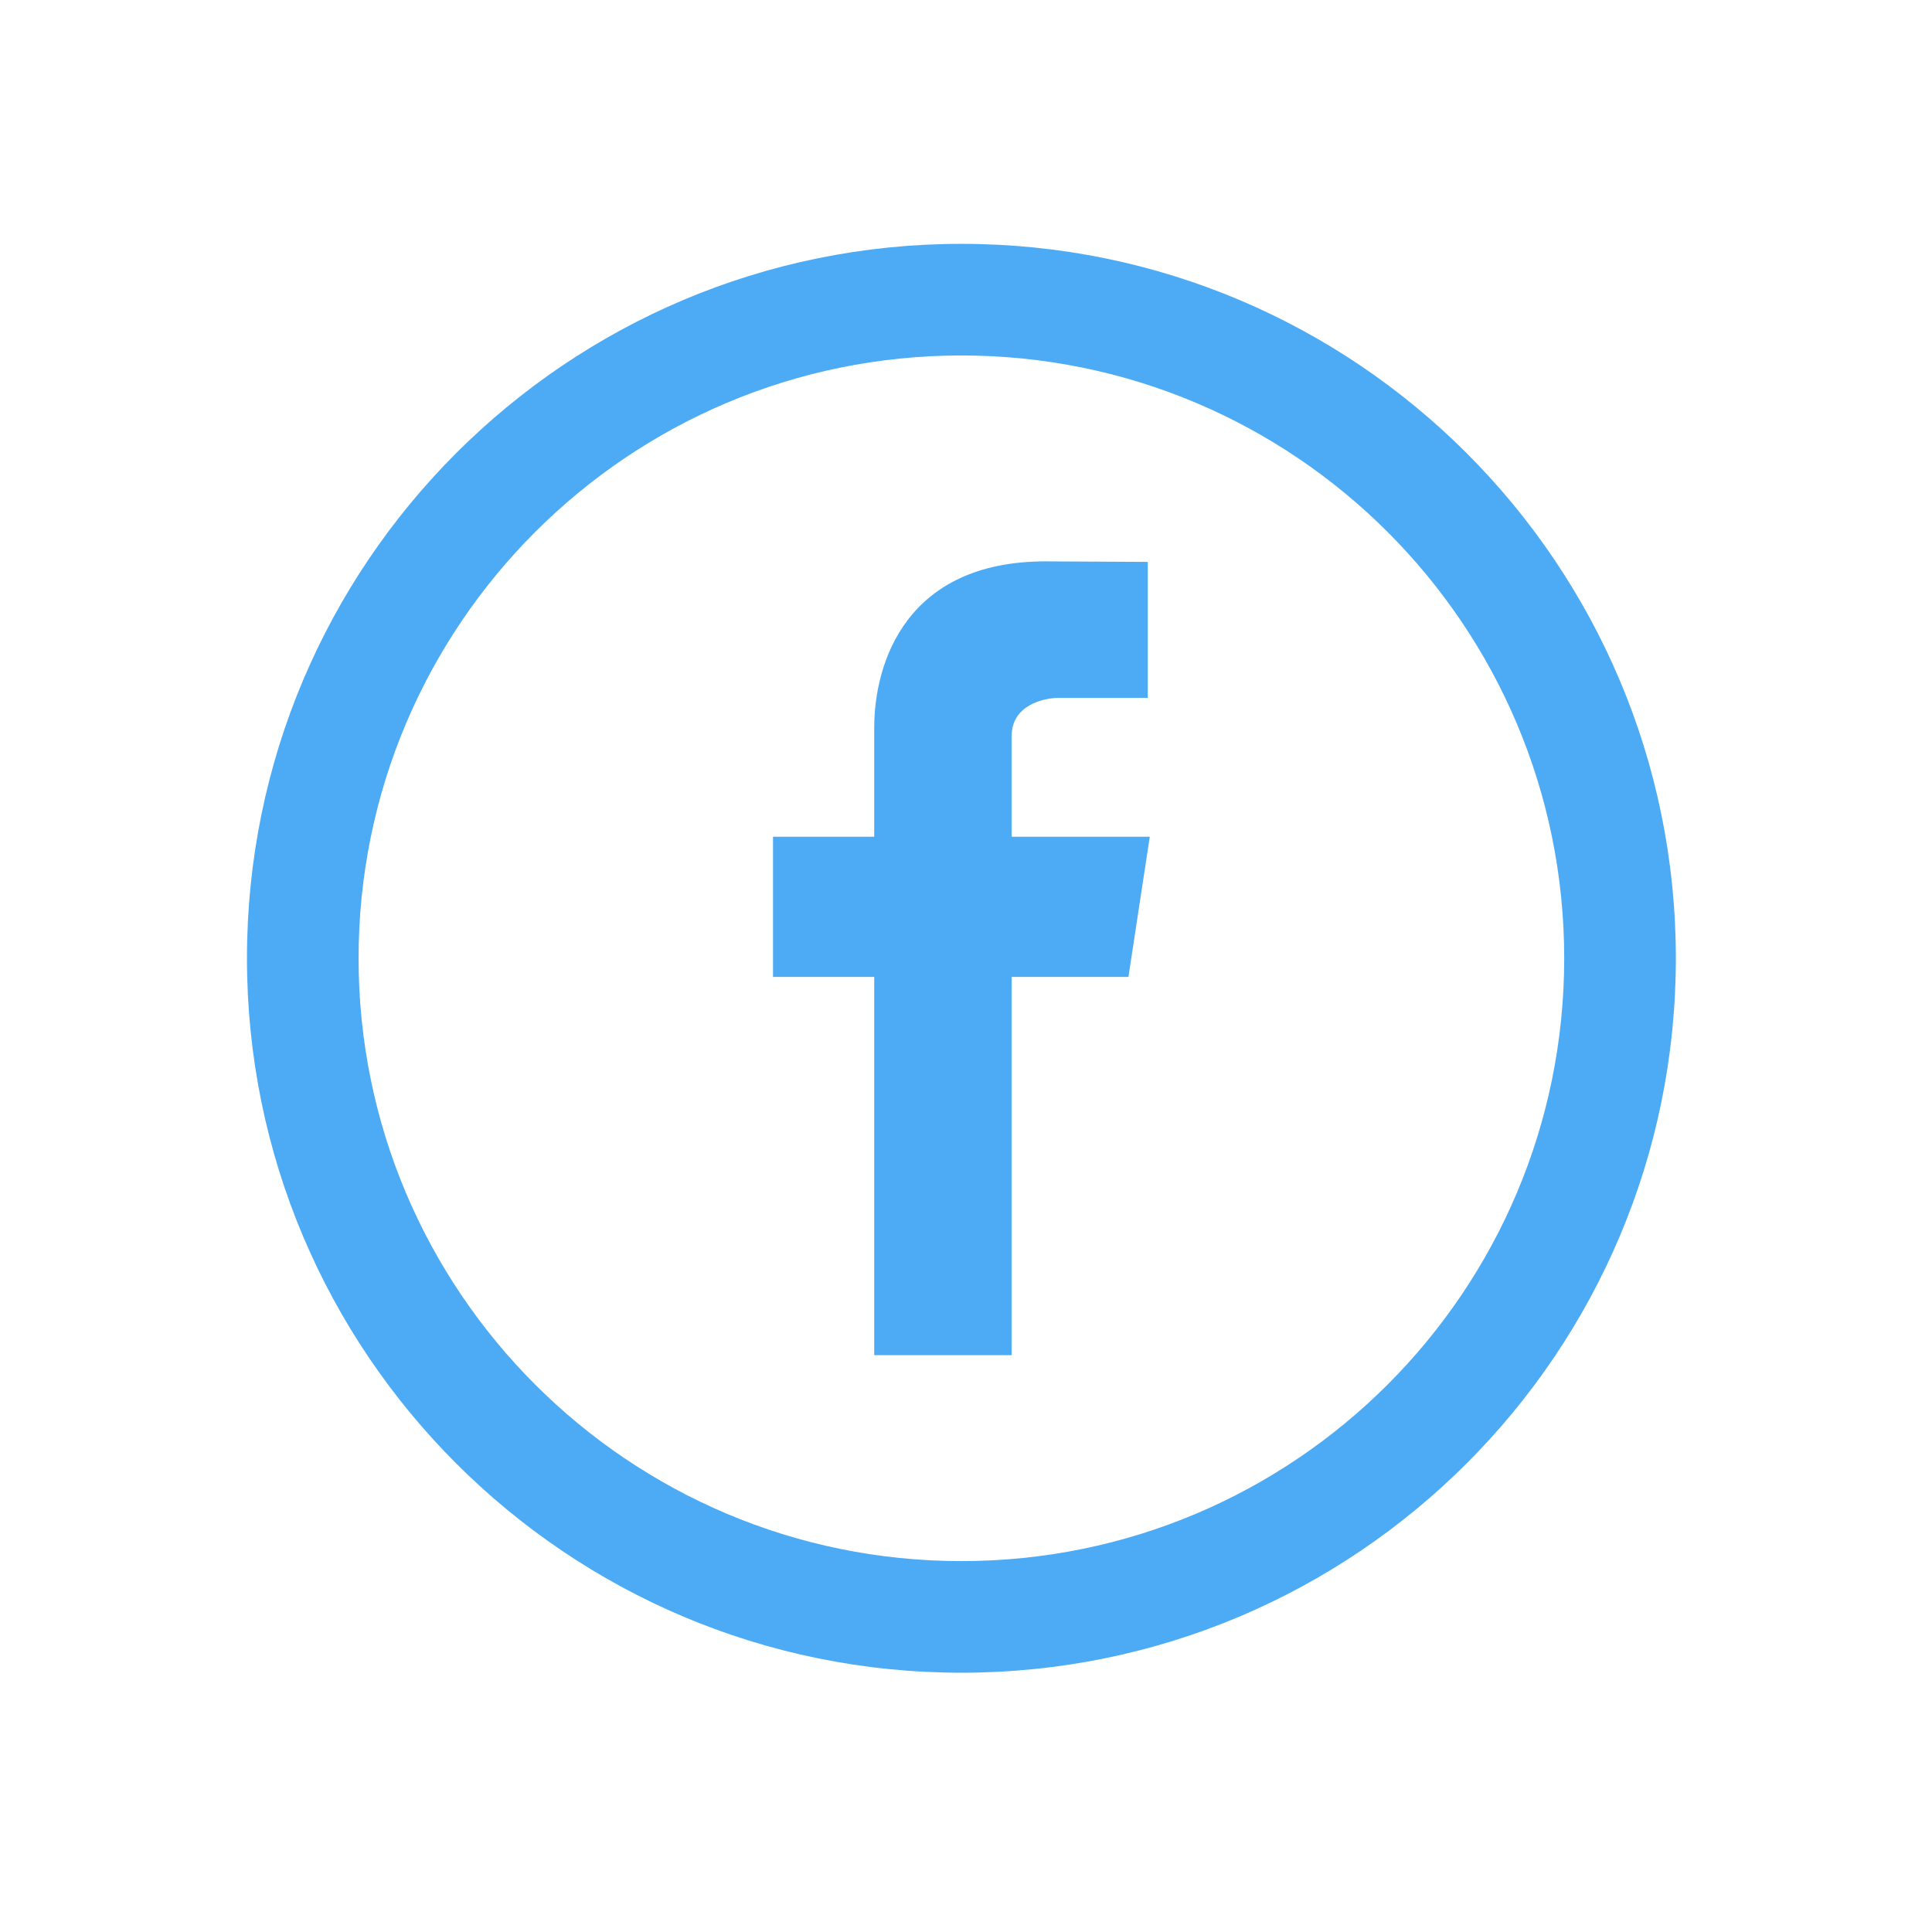
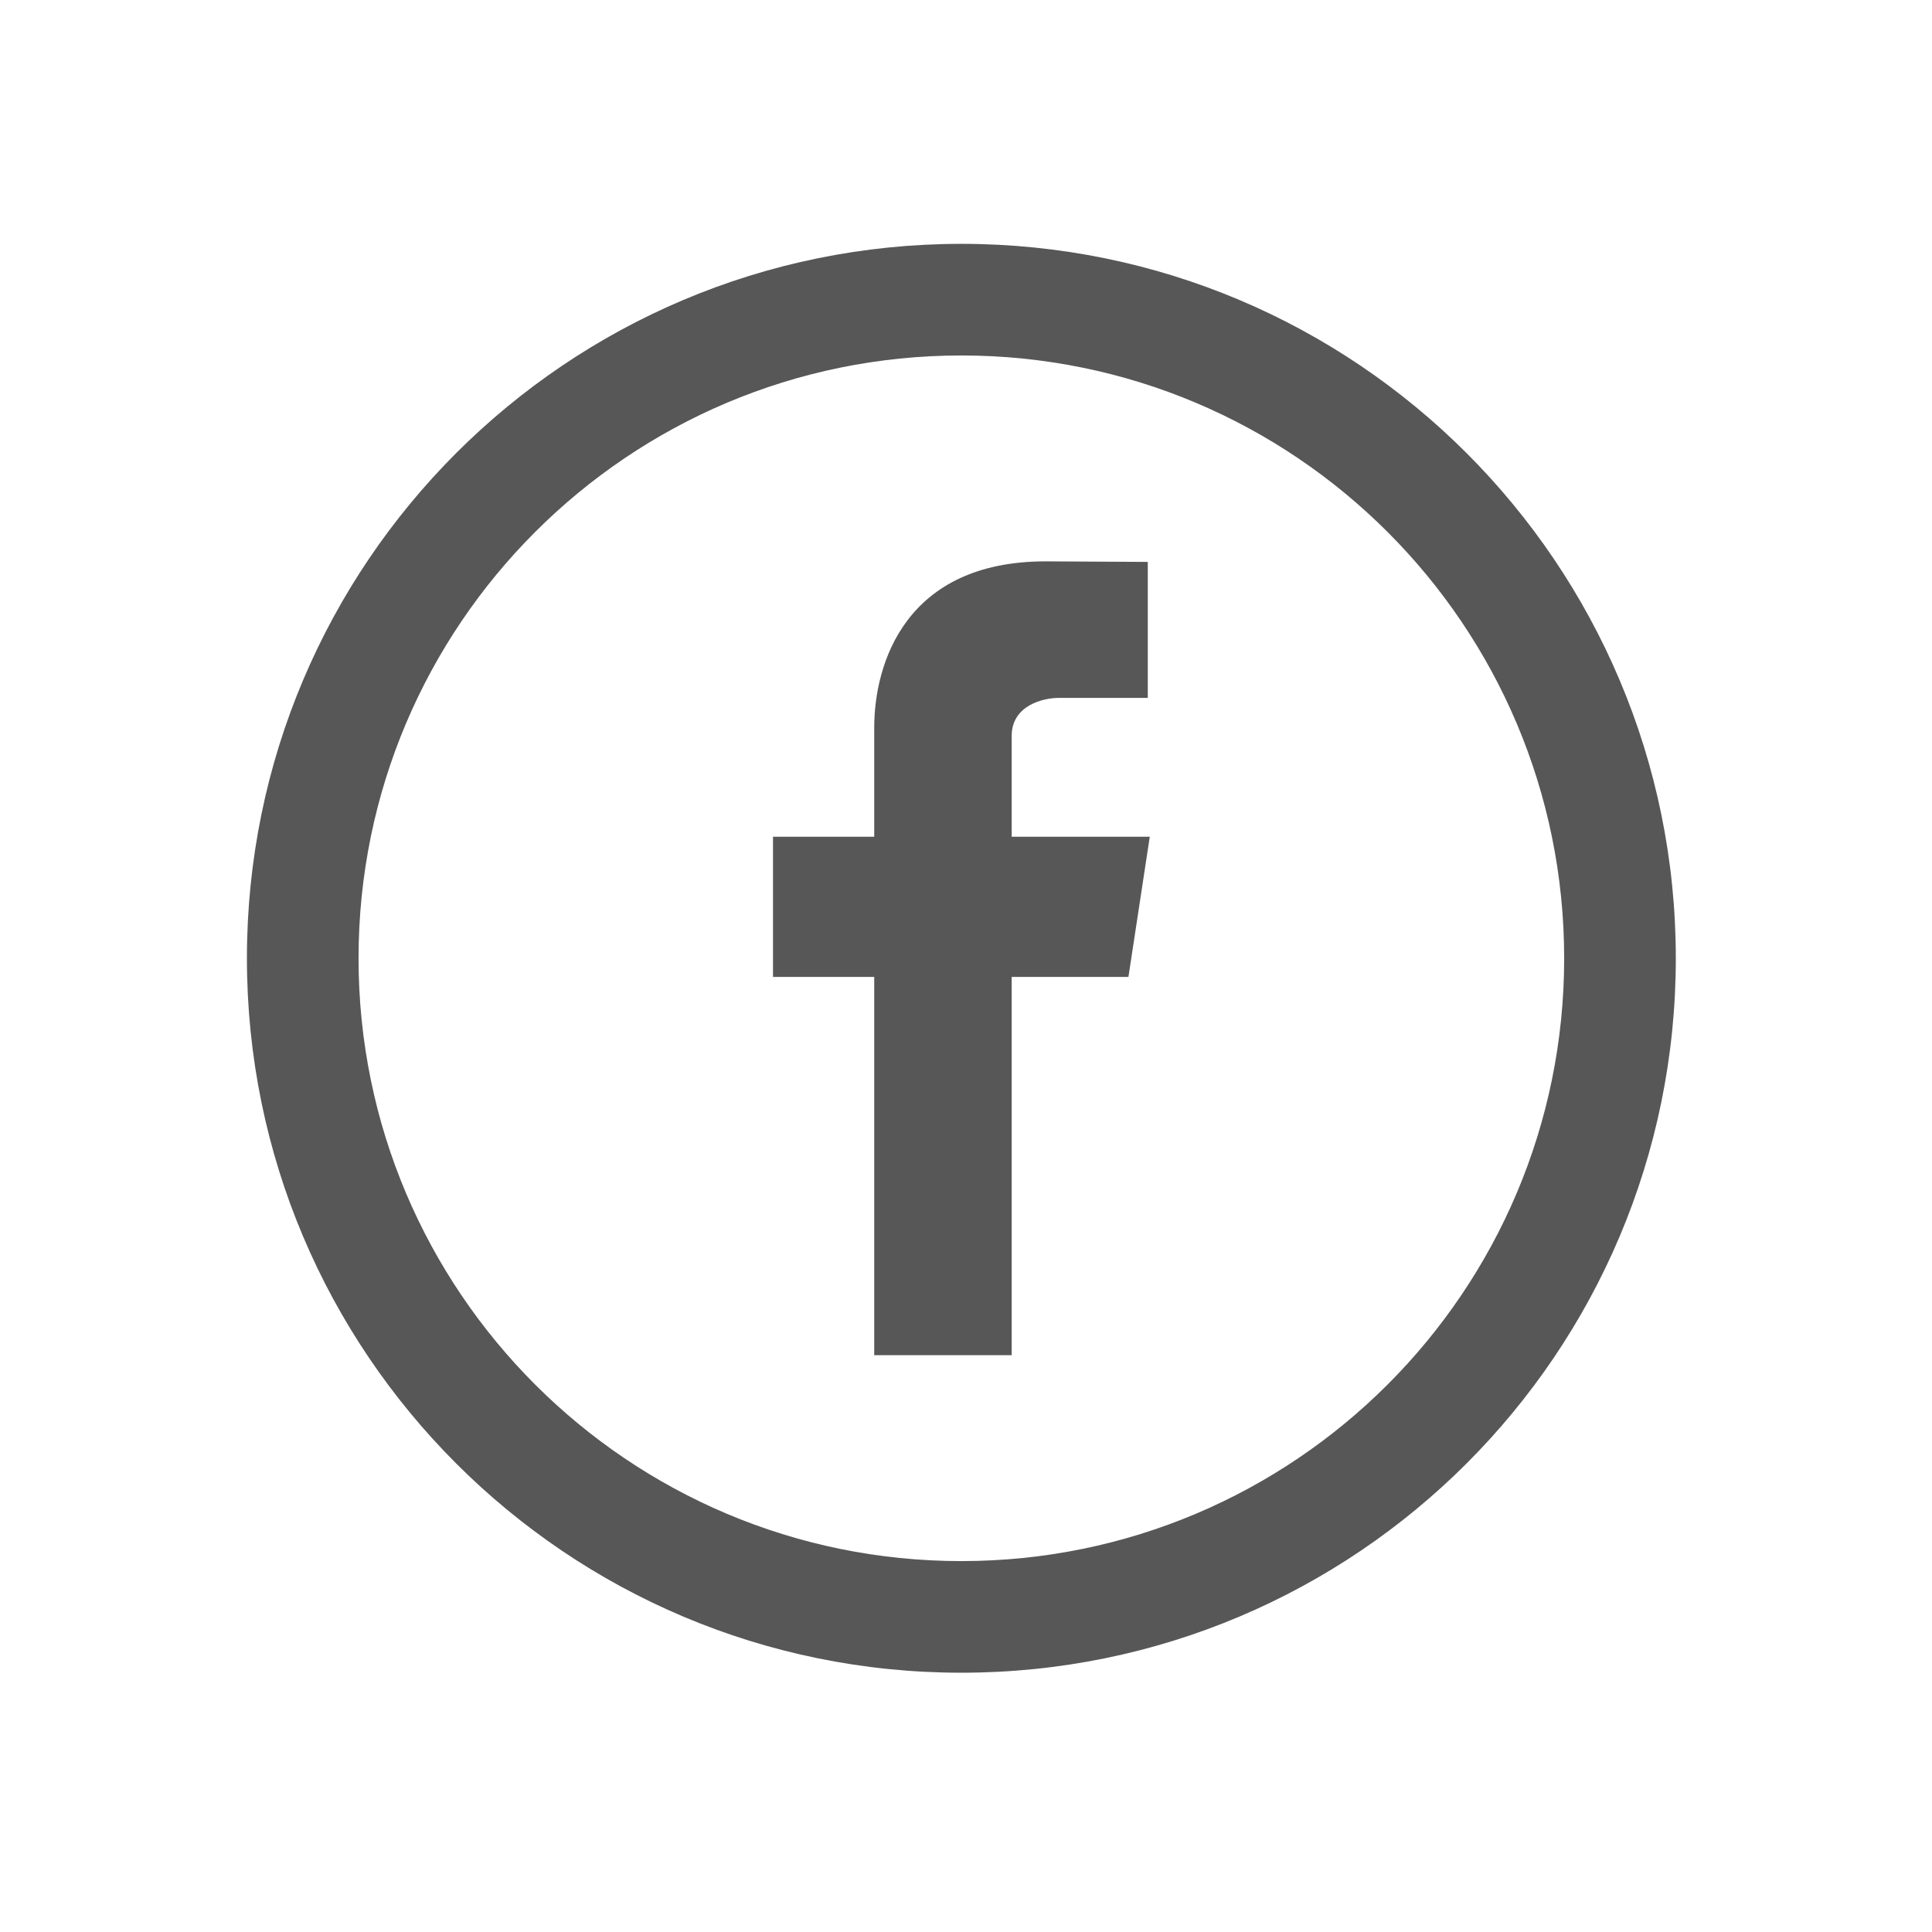
<svg xmlns="http://www.w3.org/2000/svg" width="103" height="103" viewBox="0 0 103 103" fill="none">
-   <path d="M51.255 13C30.218 13 13.166 30.052 13.166 51.089C13.166 72.126 30.218 89.177 51.255 89.177C72.291 89.177 89.344 72.126 89.344 51.089C89.344 30.052 72.291 13 51.255 13ZM51.255 83.226C33.505 83.226 19.117 68.838 19.117 51.089C19.117 33.339 33.505 18.951 51.255 18.951C69.004 18.951 83.392 33.339 83.392 51.089C83.392 68.838 69.004 83.226 51.255 83.226Z" fill="#2196F3" fill-opacity="0.8" />
-   <path fill-rule="evenodd" clip-rule="evenodd" d="M61.297 44.61H53.935V39.237C53.935 37.59 55.64 37.207 56.435 37.207C57.226 37.207 61.191 37.207 61.191 37.207V29.957L55.741 29.928C48.304 29.928 46.607 35.334 46.607 38.801V44.61H41.211V52.081H46.607C46.607 61.672 46.607 72.249 46.607 72.249H53.935C53.935 72.249 53.935 61.563 53.935 52.081H60.16L61.297 44.61Z" fill="#2196F3" fill-opacity="0.8" />
+   <path d="M51.253 13C30.216 13 13.164 30.052 13.164 51.089C13.164 72.126 30.216 89.177 51.253 89.177C72.29 89.177 89.342 72.126 89.342 51.089C89.342 30.052 72.29 13 51.253 13ZM51.253 83.226C33.503 83.226 19.115 68.838 19.115 51.089C19.115 33.339 33.503 18.951 51.253 18.951C69.002 18.951 83.39 33.339 83.39 51.089C83.39 68.838 69.002 83.226 51.253 83.226Z" fill="#2E2E2E" fill-opacity="0.8" />
+   <path fill-rule="evenodd" clip-rule="evenodd" d="M61.297 44.61H53.935V39.237C53.935 37.59 55.64 37.207 56.435 37.207C57.226 37.207 61.191 37.207 61.191 37.207V29.957L55.741 29.928C48.304 29.928 46.607 35.334 46.607 38.801V44.61H41.211V52.081H46.607C46.607 61.672 46.607 72.249 46.607 72.249H53.935C53.935 72.249 53.935 61.563 53.935 52.081H60.16L61.297 44.61Z" fill="#2E2E2E" fill-opacity="0.8" />
</svg>
